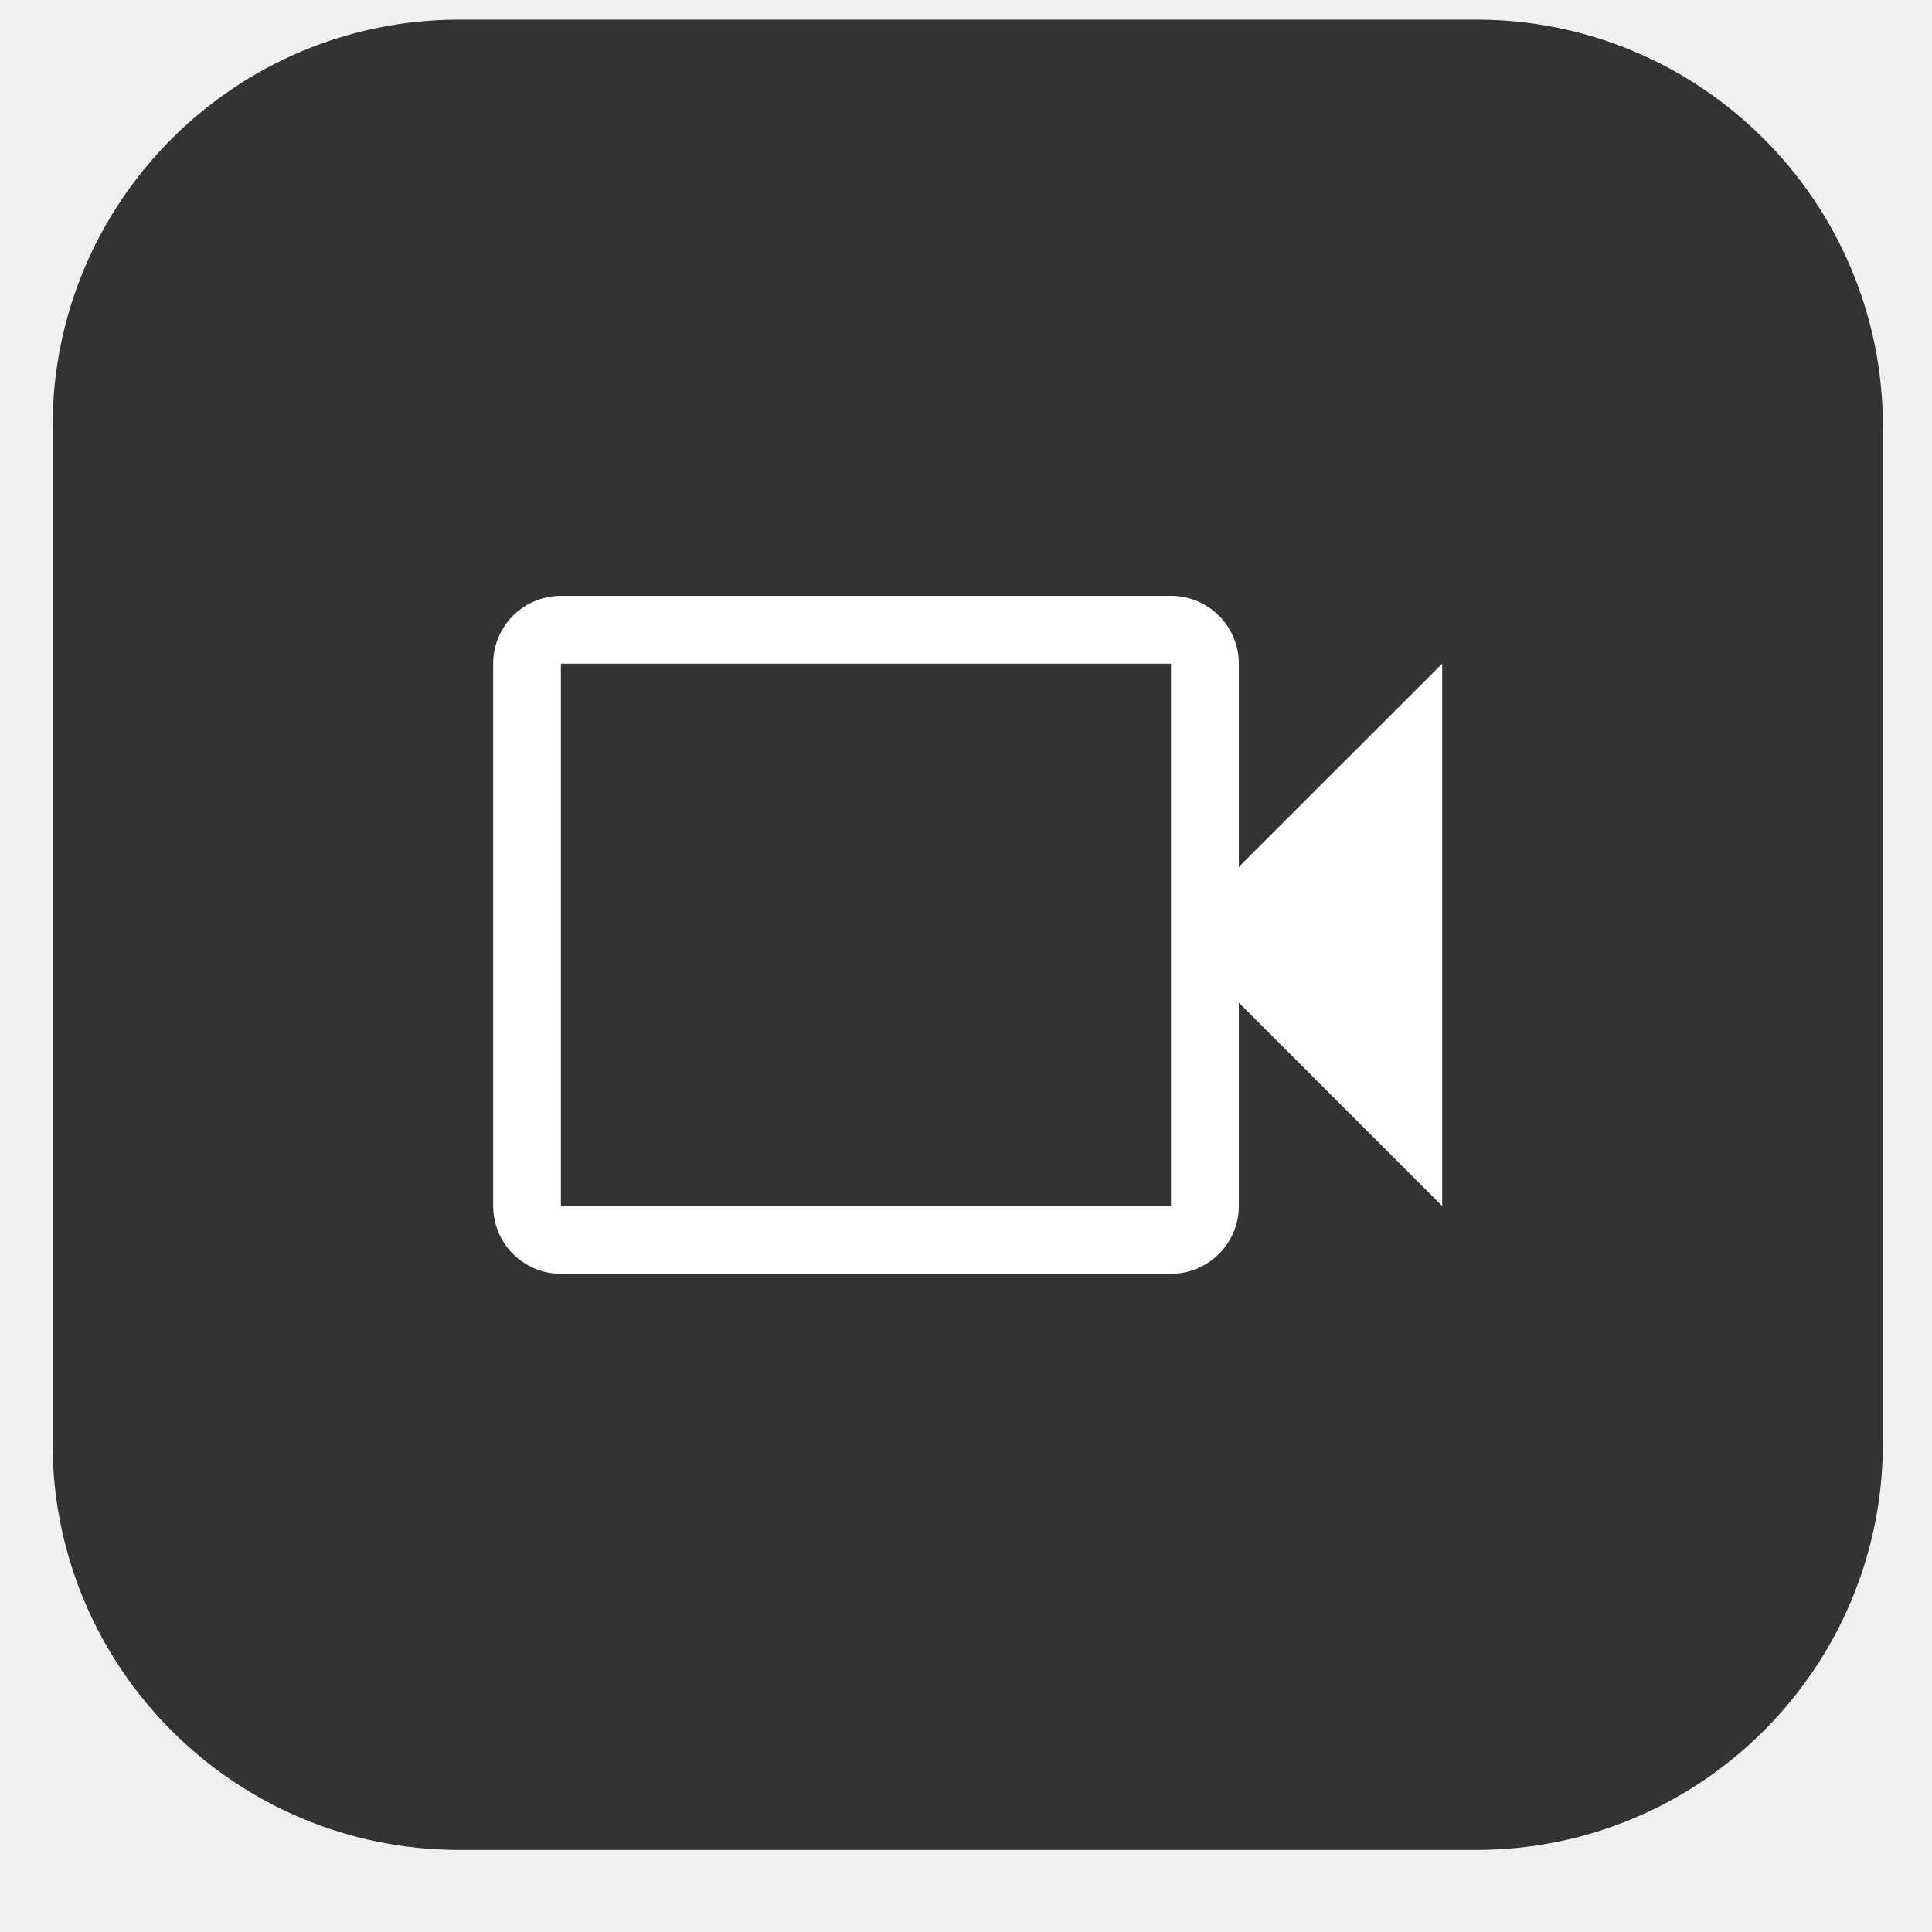
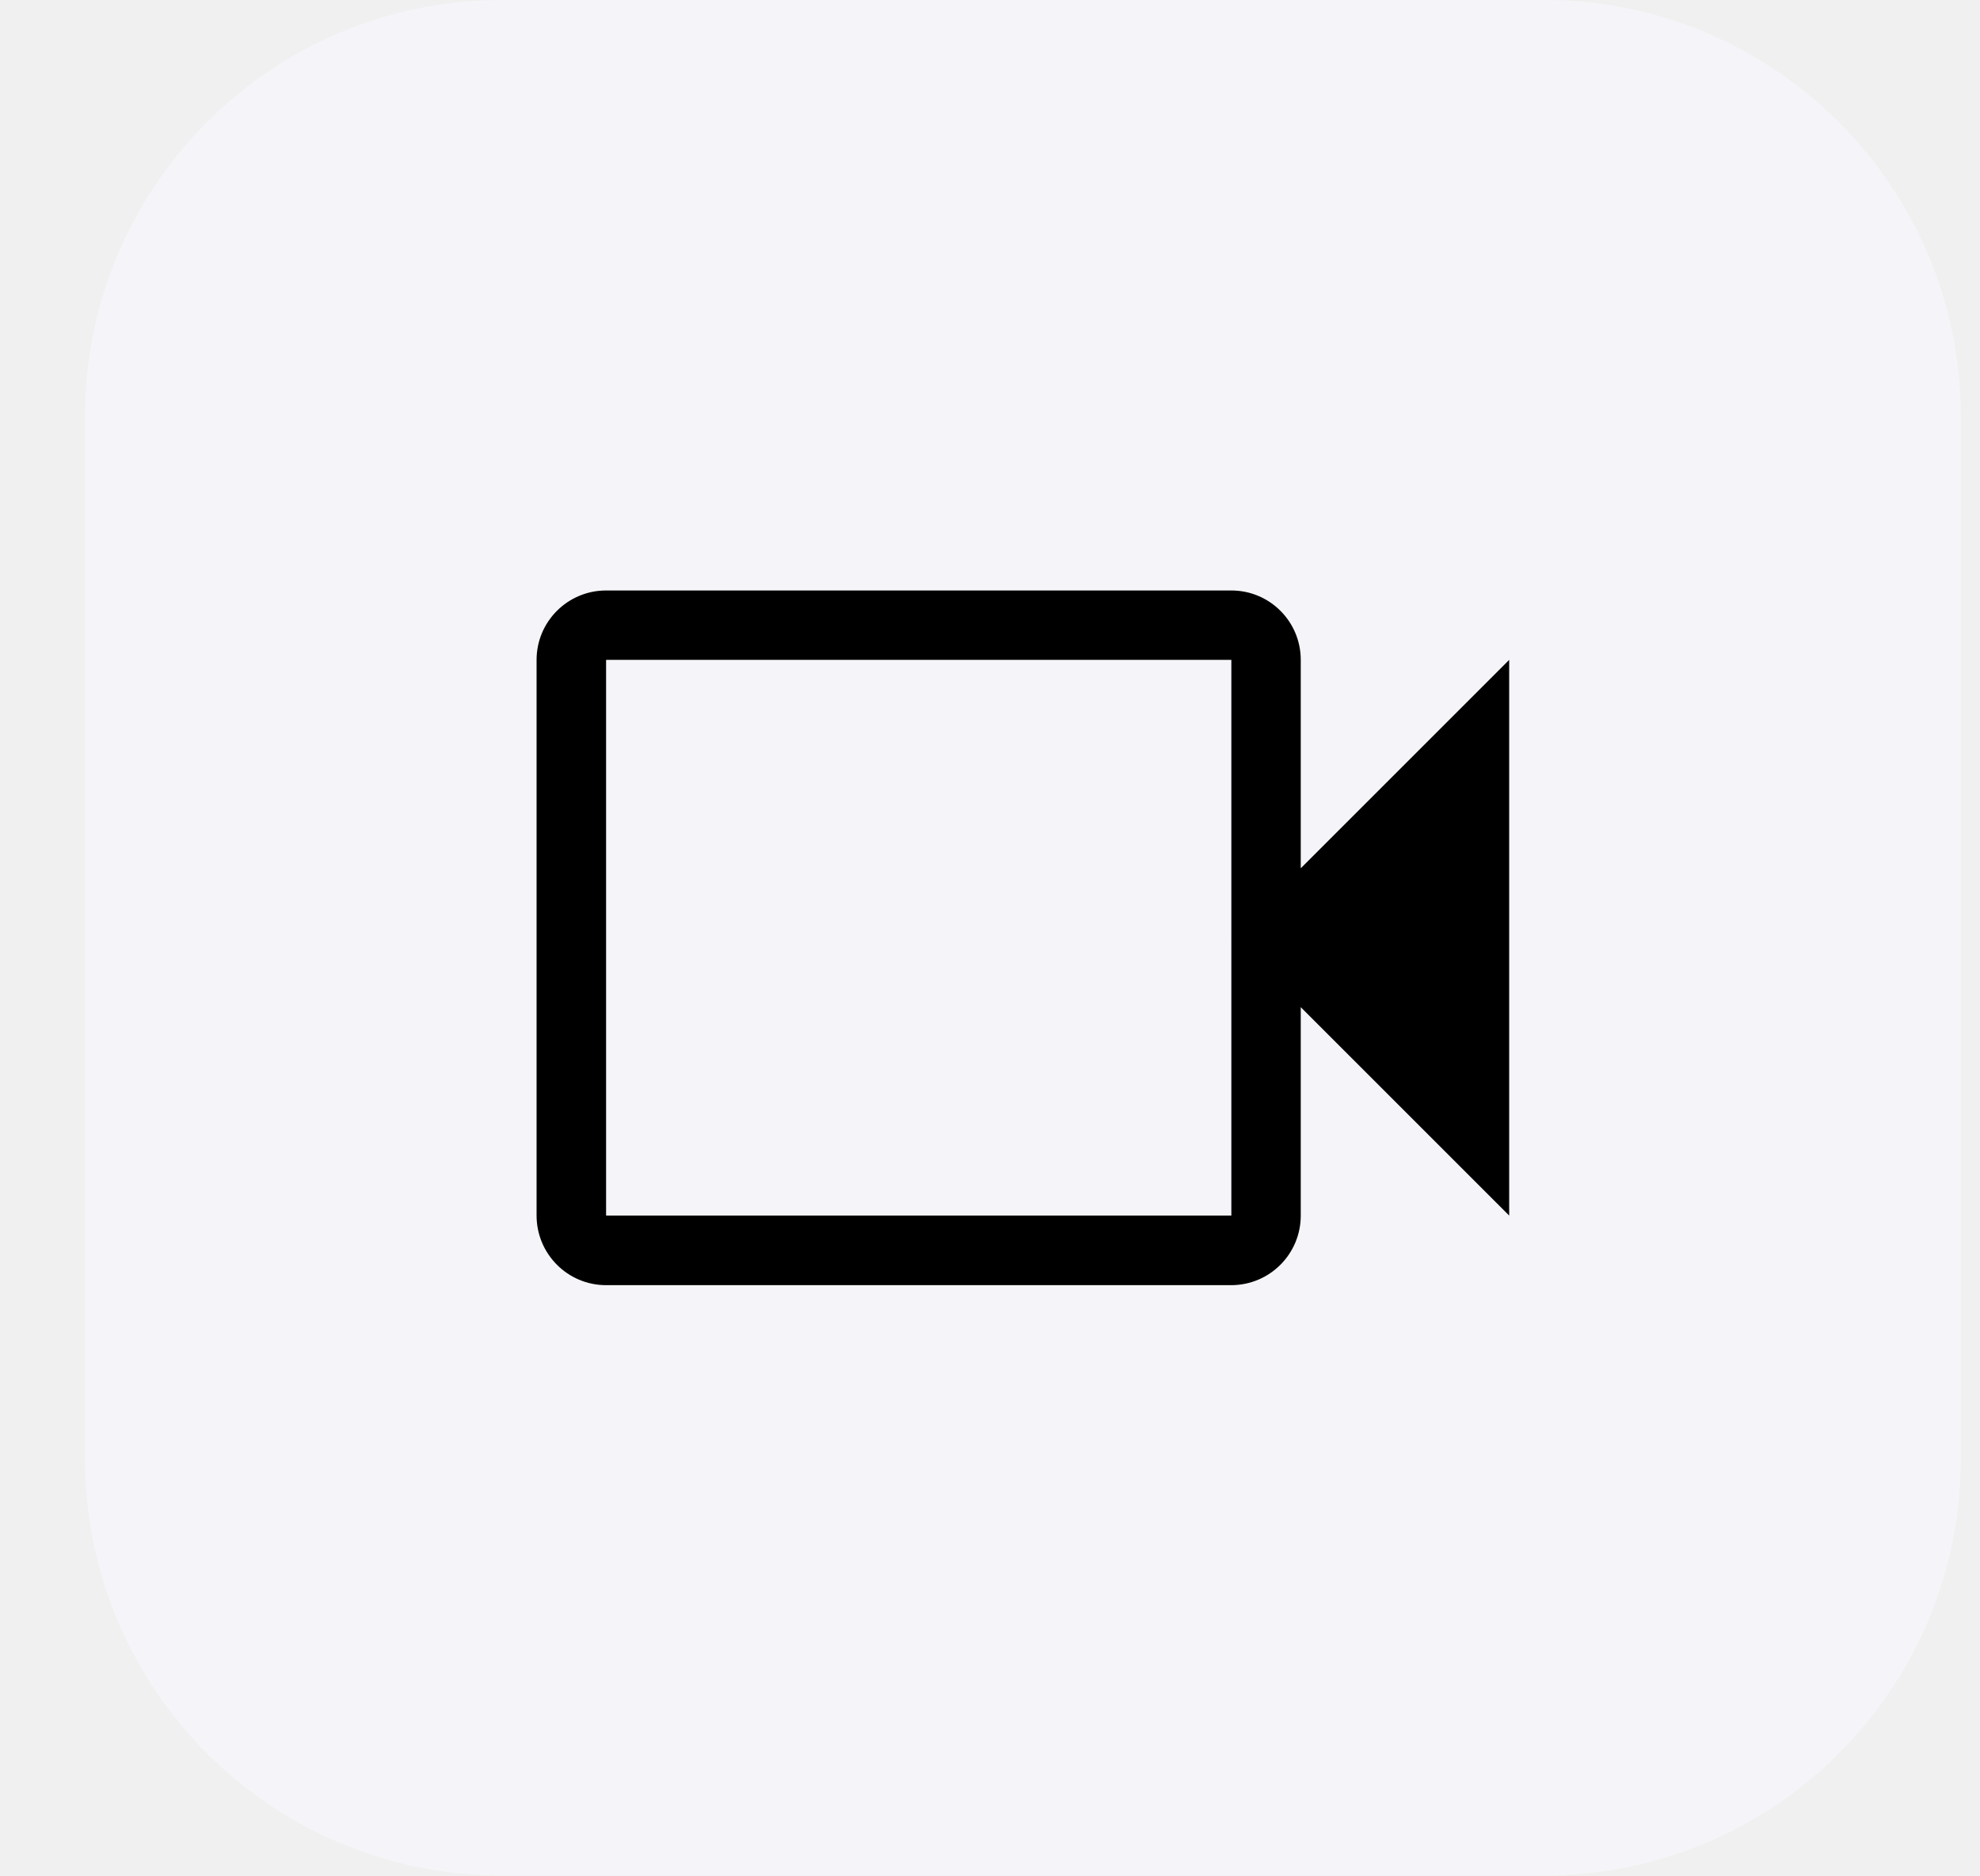
- <svg xmlns="http://www.w3.org/2000/svg" width="19" height="19" viewBox="0 0 19 19" fill="none">
-   <rect x="0.517" y="0.193" width="18" height="18" rx="4" fill="#333333" />
-   <path fill-rule="evenodd" clip-rule="evenodd" d="M5.516 6.527H11.516V9.193L11.516 9.193L11.516 9.194V11.86H5.516L5.516 6.527ZM12.183 9.86V11.86C12.183 12.228 11.884 12.527 11.516 12.527H5.516C5.148 12.527 4.85 12.228 4.85 11.86V6.527C4.85 6.158 5.148 5.86 5.516 5.86H11.516C11.884 5.86 12.183 6.158 12.183 6.527V8.526L14.183 6.527V11.86L12.183 9.86Z" fill="white" />
+ <svg xmlns="http://www.w3.org/2000/svg" width="19" height="18" viewBox="0 0 19 18" fill="none">
+   <rect x="0.816" width="18" height="18" rx="4" fill="#F5F5F9" />
+   <path d="M11.816 5.667C12.184 5.667 12.482 5.965 12.482 6.333V8.333L14.482 6.333V11.666L12.482 9.666V11.666C12.482 12.035 12.184 12.333 11.816 12.334H5.816C5.448 12.334 5.149 12.035 5.149 11.666V6.333C5.149 5.965 5.448 5.667 5.816 5.667H11.816ZM5.816 11.666H11.816V9L11.815 9L11.816 8.999V6.333H5.816V11.666Z" fill="black" />
</svg>
